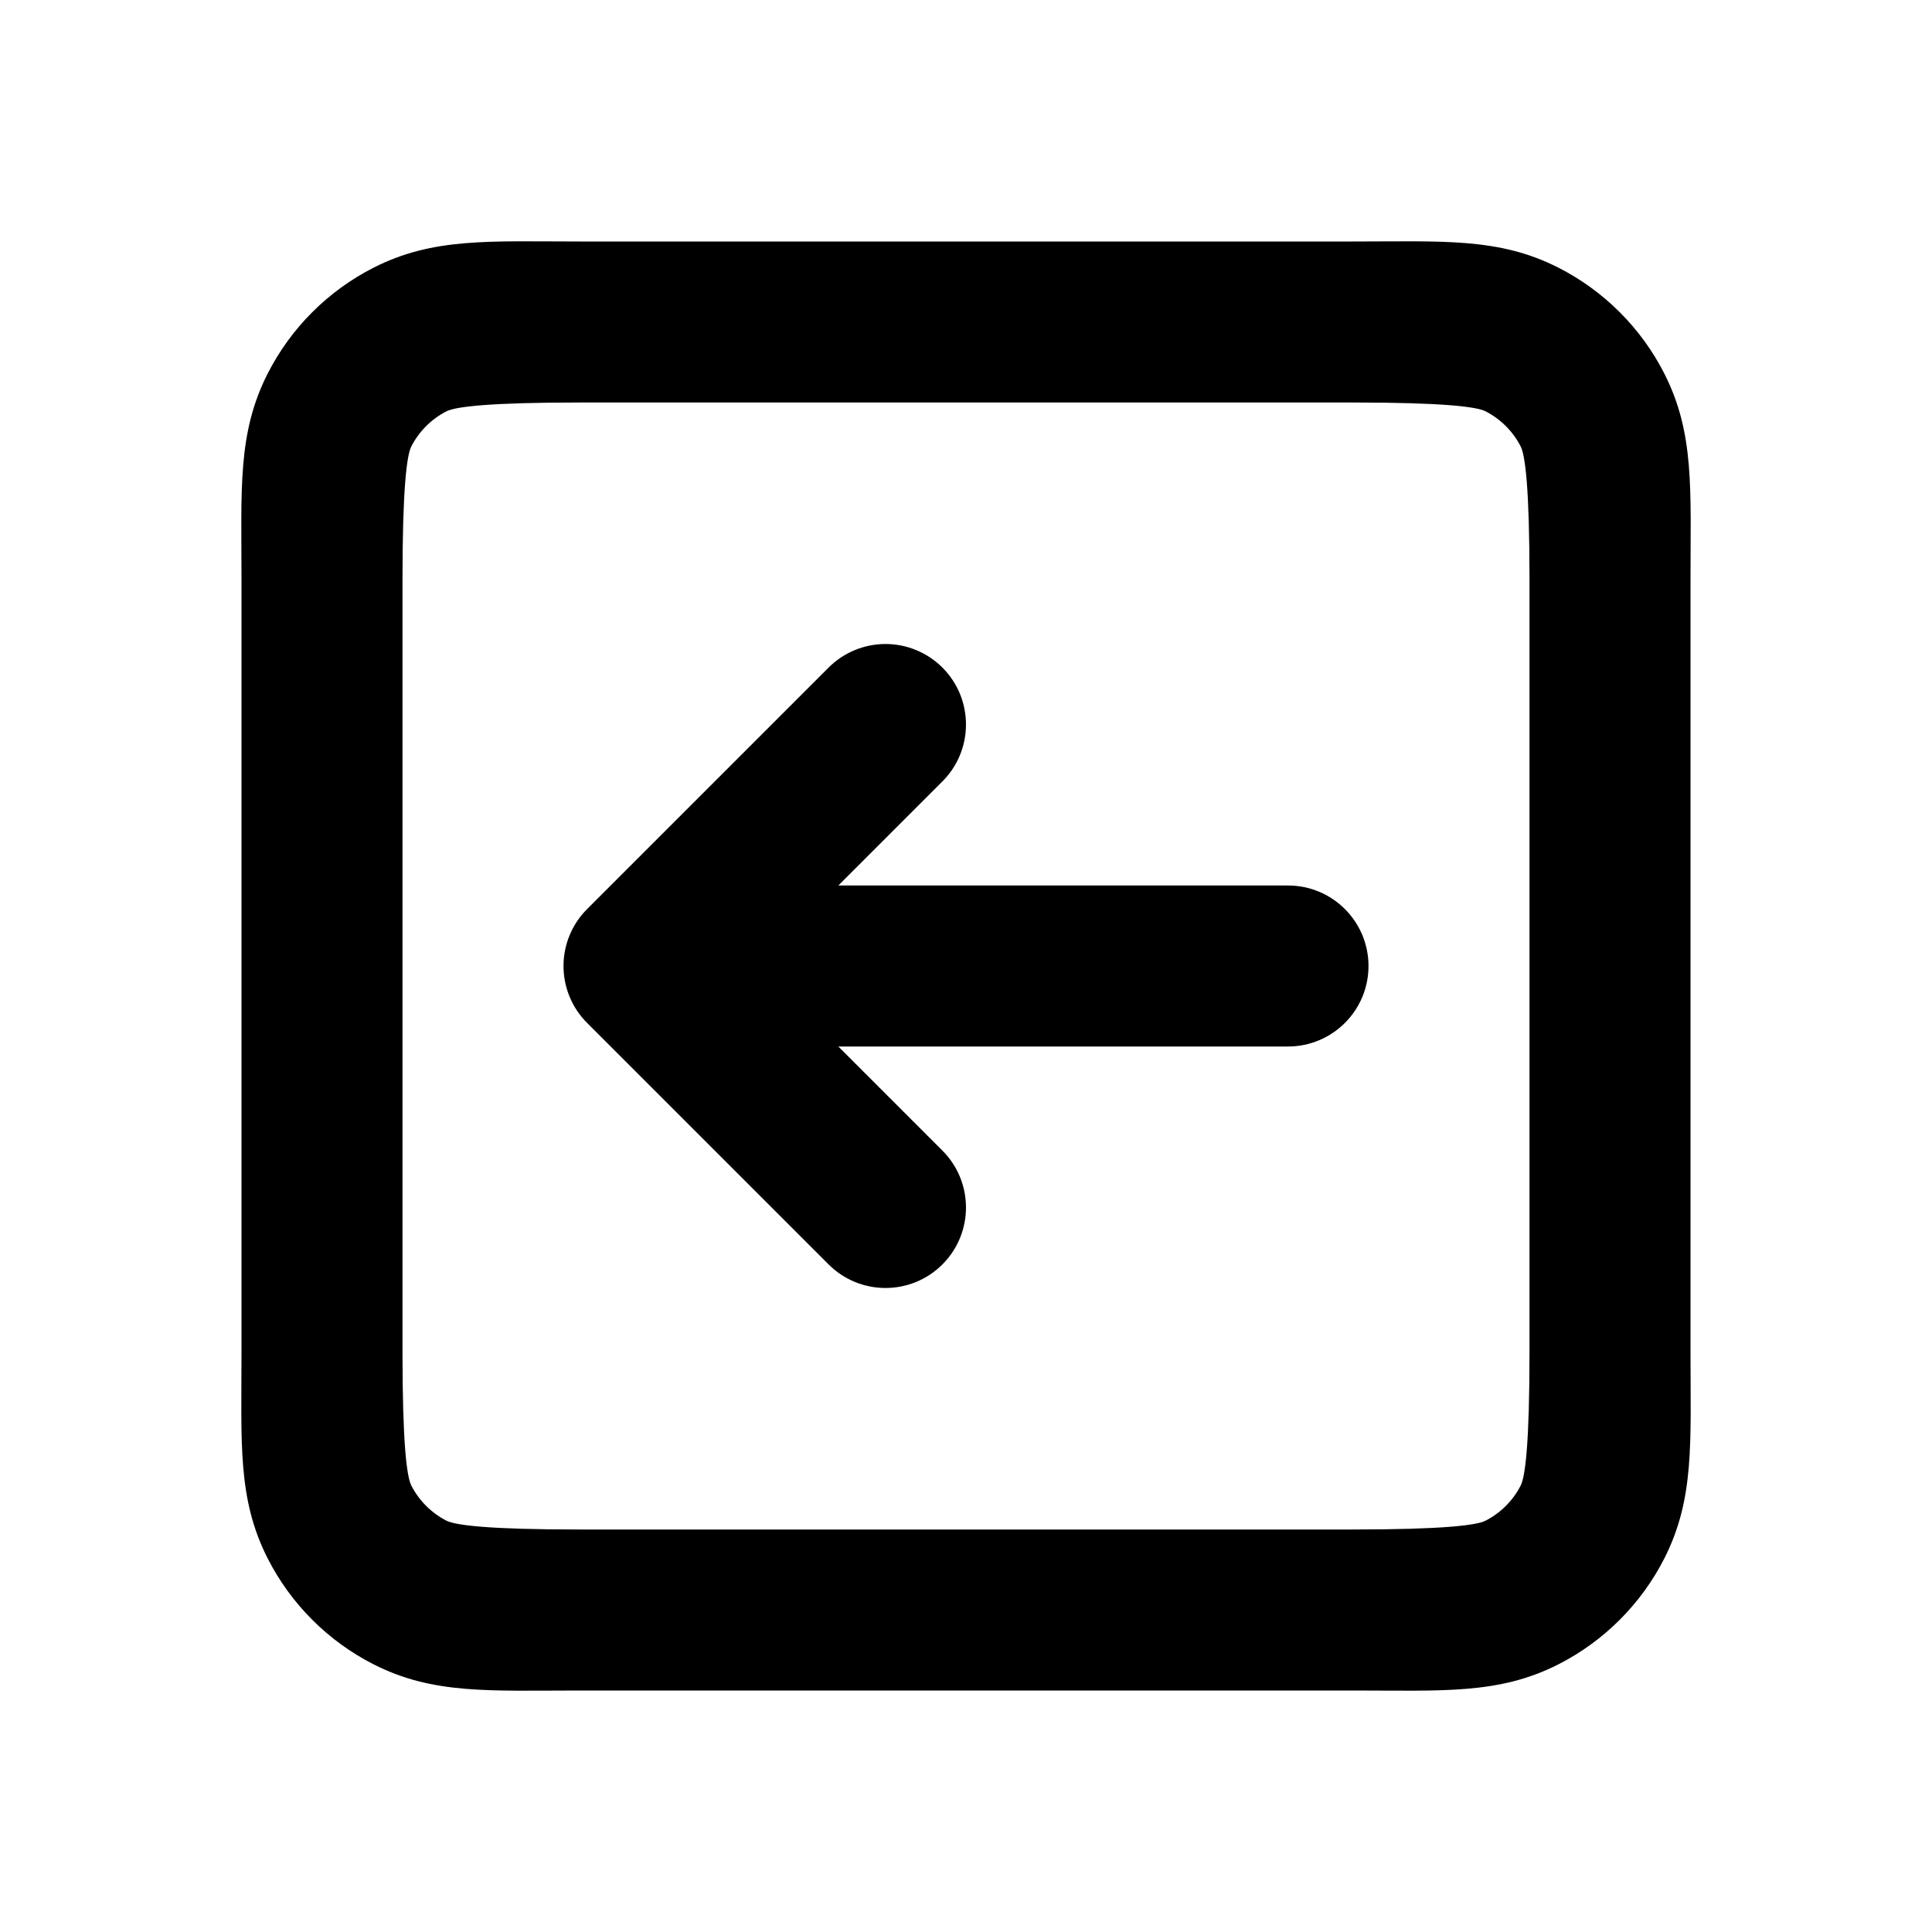
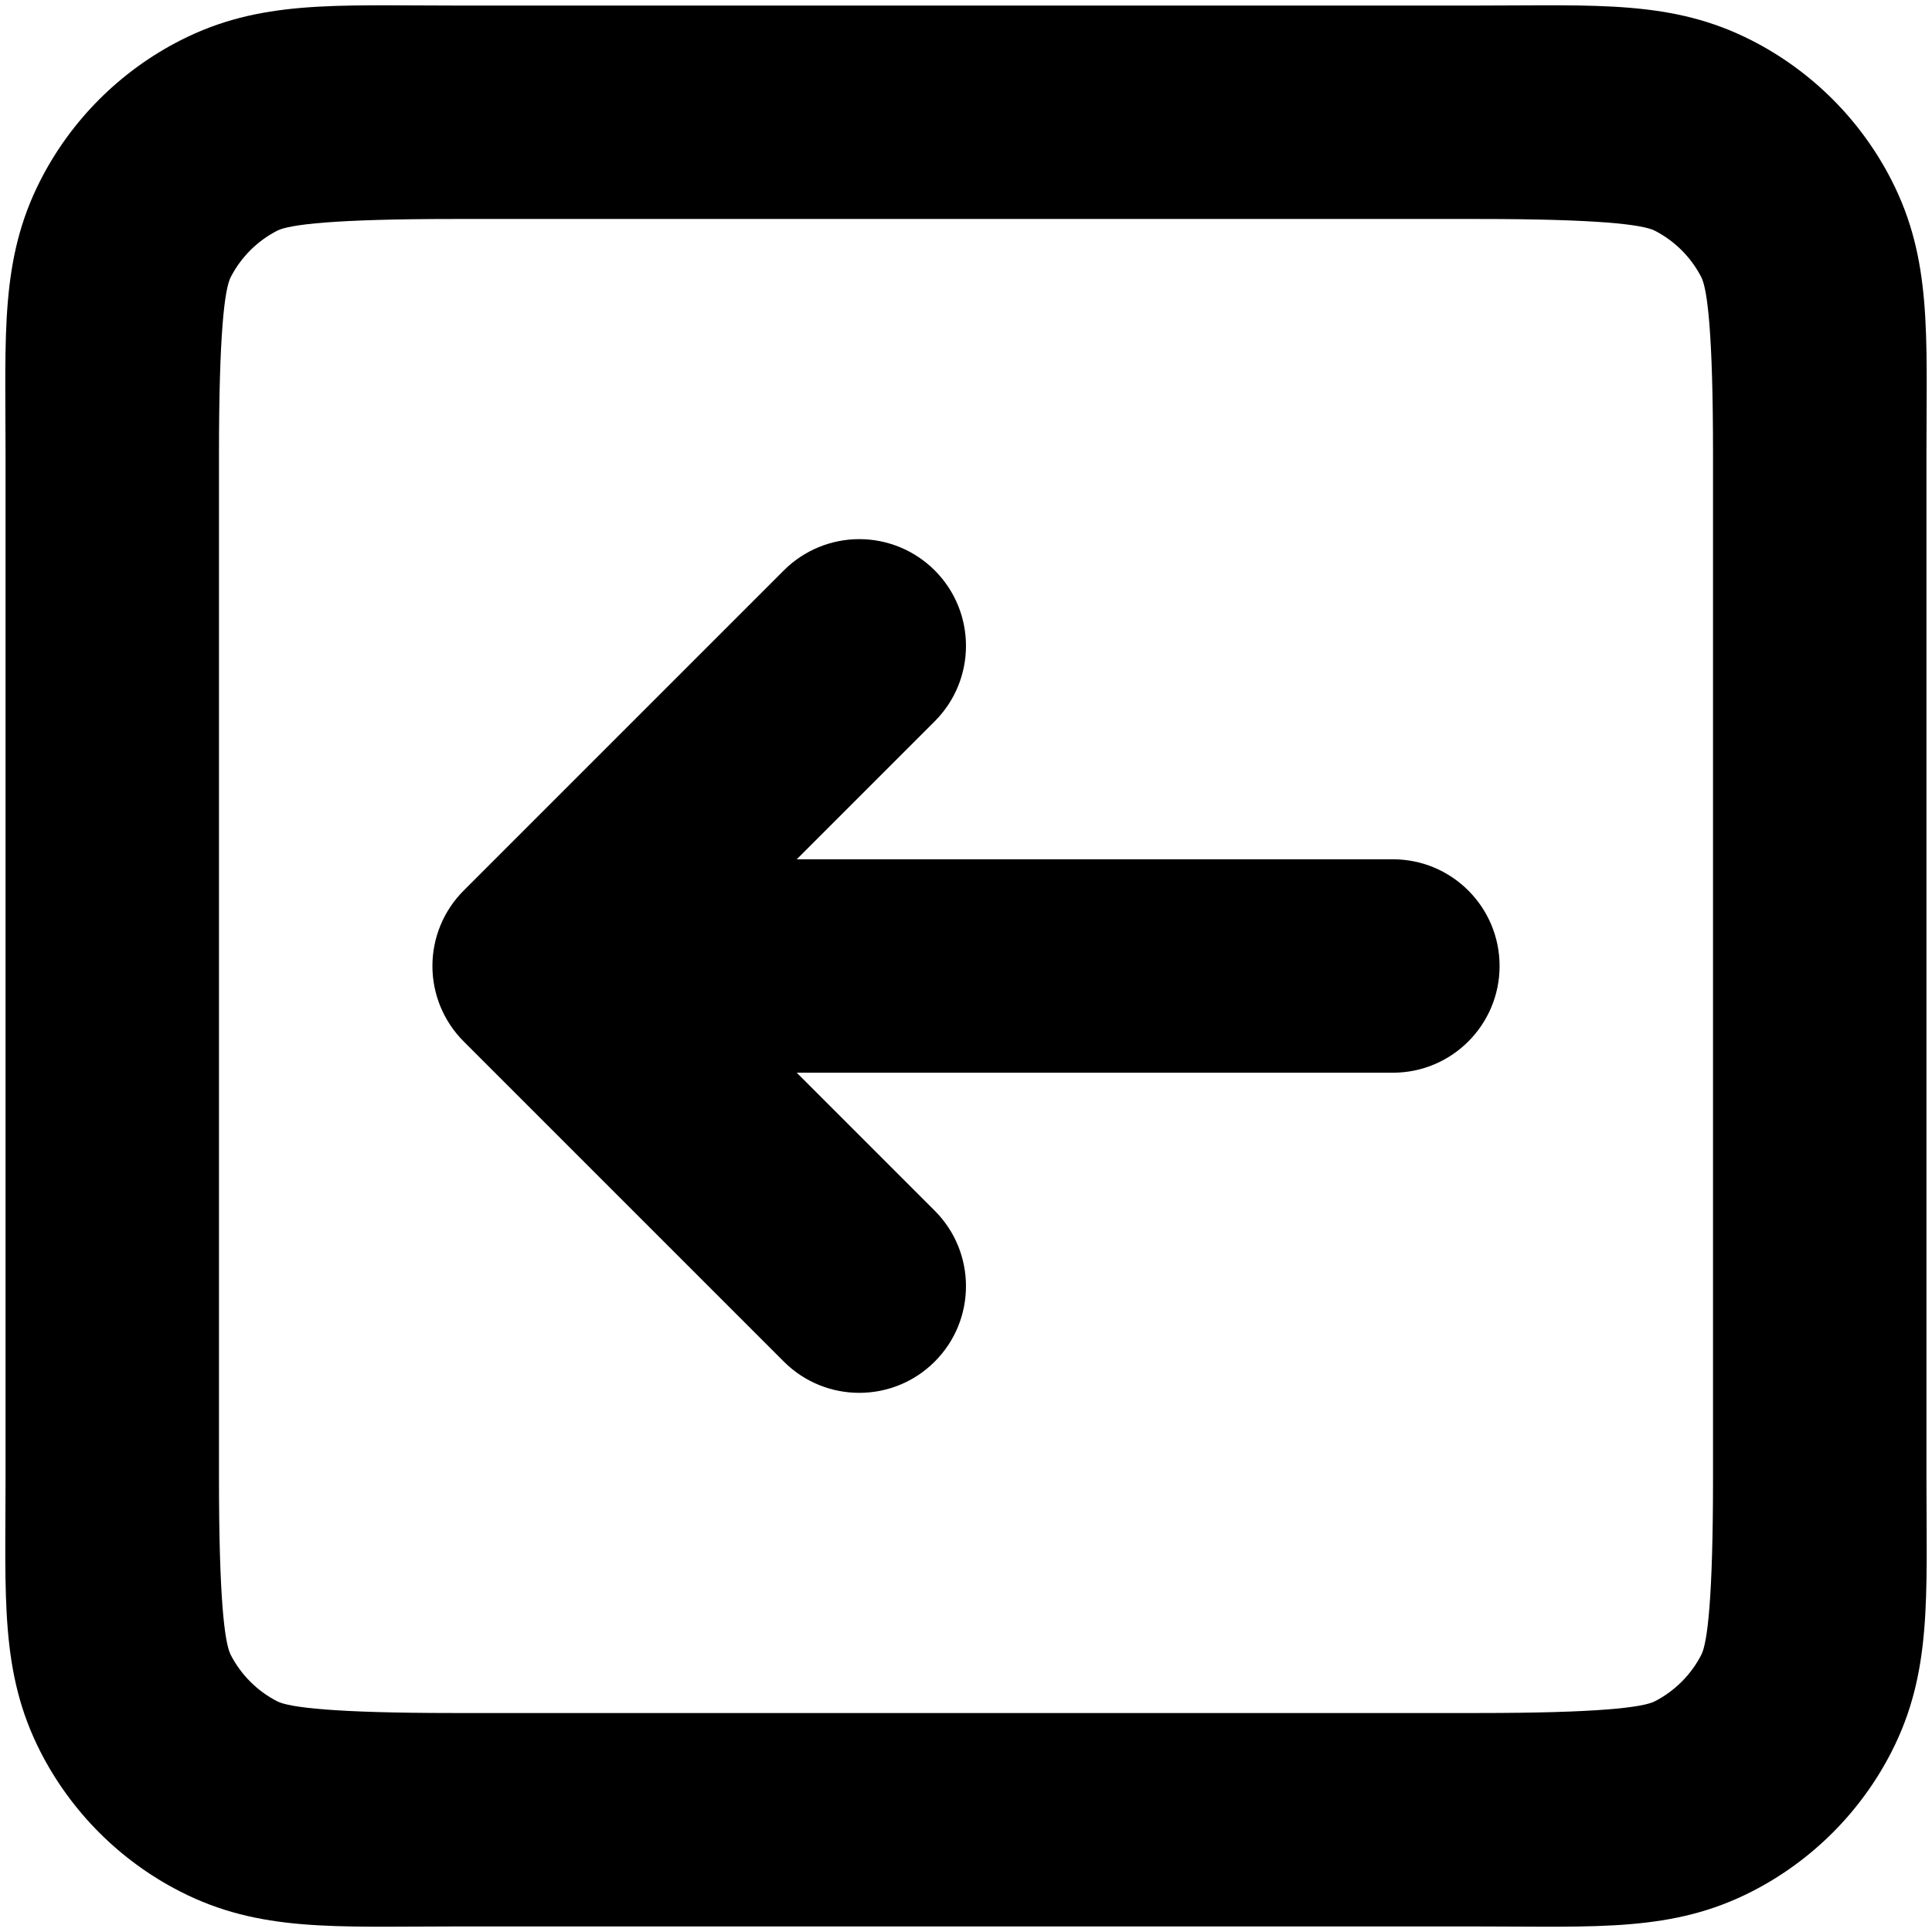
- <svg xmlns="http://www.w3.org/2000/svg" width="800px" height="800px" viewBox="0 0 24 24" fill="none" version="1.1" id="svg1">
+ <svg xmlns="http://www.w3.org/2000/svg" width="18.104" height="18.104" viewBox="2.948 2.948 18.104 18.104" fill="none" version="1.1" id="svg1">
  <defs id="defs1" />
  <path id="path1" style="baseline-shift:baseline;display:inline;overflow:visible;vector-effect:none;fill:#000000;stroke-linecap:round;stroke-linejoin:round;enable-background:accumulate;stop-color:#000000;stop-opacity:1;opacity:1" d="M 7.199 3 C 6.079 3 5.381 2.948 4.639 3.326 C 4.074 3.614 3.614 4.074 3.326 4.639 C 2.948 5.381 3 6.079 3 7.199 L 3 16.801 C 3 17.921 2.948 18.619 3.326 19.361 C 3.614 19.926 4.074 20.386 4.639 20.674 C 5.381 21.052 6.079 21 7.199 21 L 16.801 21 C 17.921 21 18.619 21.052 19.361 20.674 C 19.926 20.386 20.386 19.926 20.674 19.361 C 21.052 18.619 21 17.921 21 16.801 L 21 7.199 C 21 6.079 21.052 5.381 20.674 4.639 C 20.386 4.074 19.926 3.614 19.361 3.326 C 18.619 2.948 17.921 3 16.801 3 L 7.199 3 z M 7.199 5 L 16.801 5 C 17.921 5 18.34 5.052 18.453 5.109 C 18.641 5.205 18.795 5.359 18.891 5.547 C 18.948 5.66 19 6.079 19 7.199 L 19 16.801 C 19 17.921 18.948 18.34 18.891 18.453 C 18.795 18.641 18.641 18.795 18.453 18.891 C 18.34 18.948 17.921 19 16.801 19 L 7.199 19 C 6.079 19 5.66 18.948 5.547 18.891 C 5.359 18.795 5.205 18.641 5.109 18.453 C 5.052 18.34 5 17.921 5 16.801 L 5 7.199 C 5 6.079 5.052 5.66 5.109 5.547 C 5.205 5.359 5.359 5.205 5.547 5.109 C 5.66 5.052 6.079 5 7.199 5 z M 11 8 A 1 1 0 0 0 10.293 8.293 L 7.293 11.293 A 1 1 0 0 0 7 12 A 1 1 0 0 0 7.293 12.707 L 10.293 15.707 A 1 1 0 0 0 11.707 15.707 A 1 1 0 0 0 11.707 14.293 L 10.414 13 L 16 13 A 1 1 0 0 0 17 12 A 1 1 0 0 0 16 11 L 10.414 11 L 11.707 9.707 A 1 1 0 0 0 11.707 8.293 A 1 1 0 0 0 11 8 z " />
</svg>
